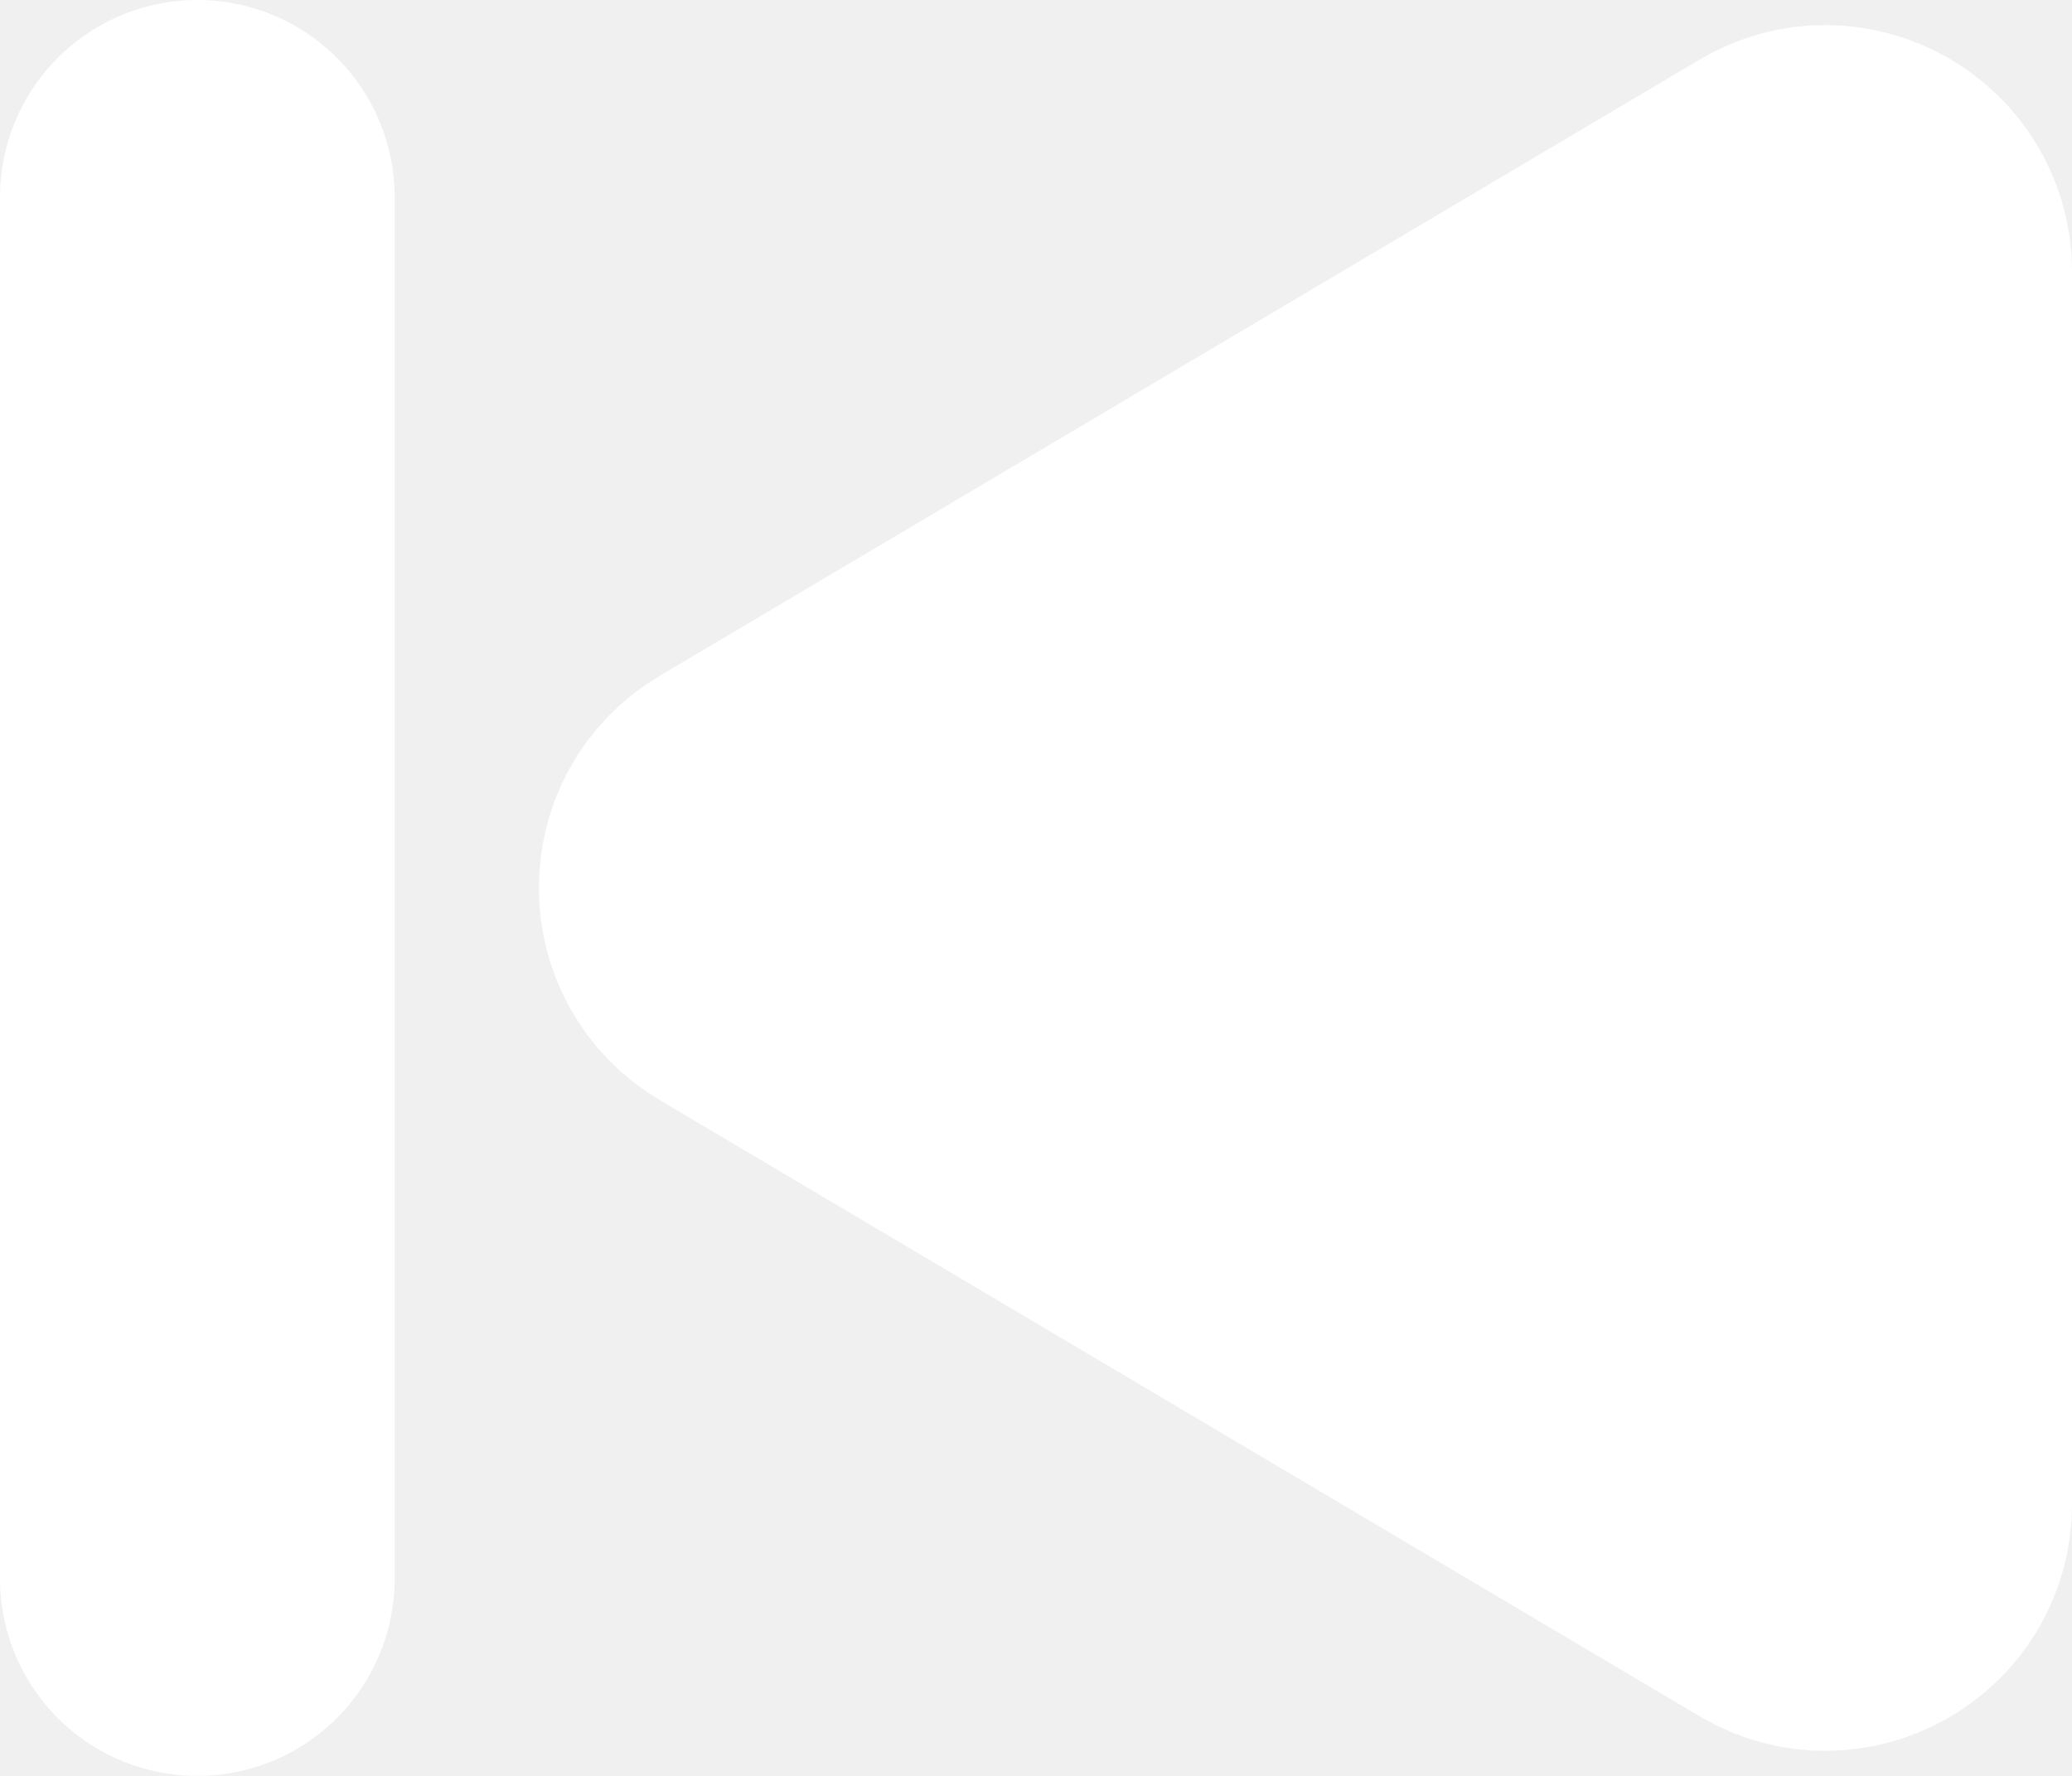
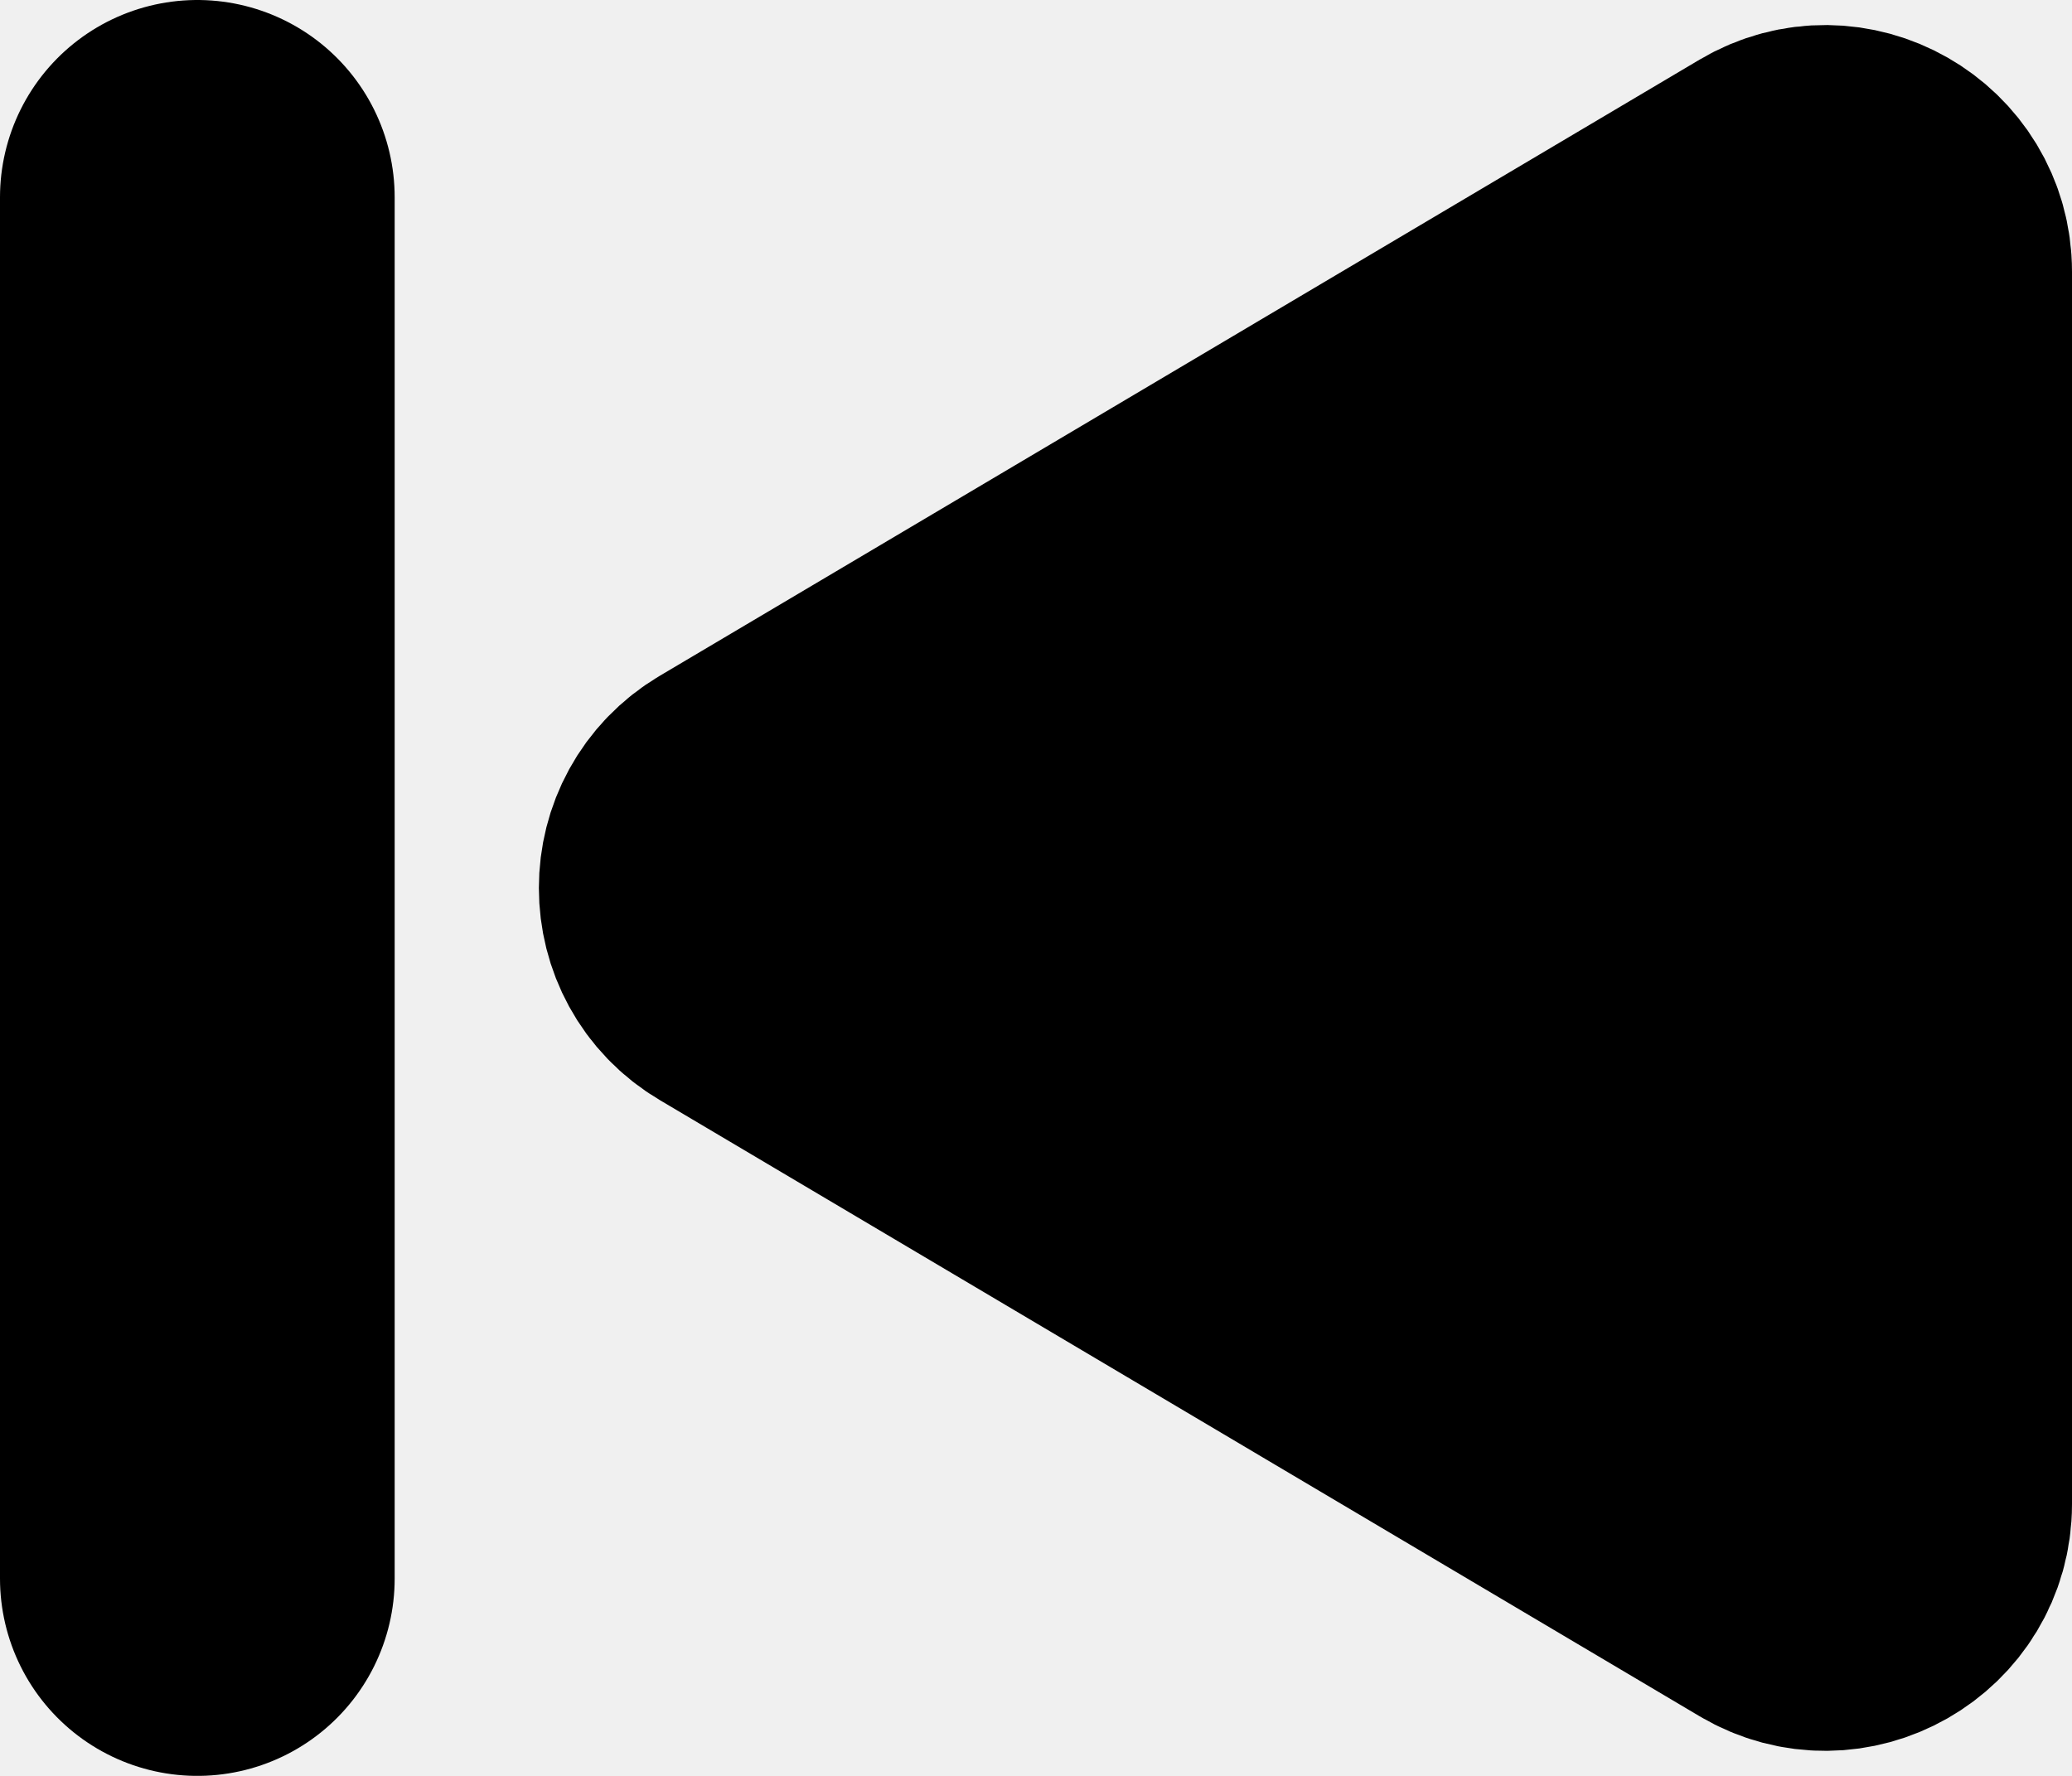
<svg xmlns="http://www.w3.org/2000/svg" width="21" height="18" viewBox="0 0 21 18" fill="none">
-   <path d="M19.5 15.245V2.755C19.5 1.98 18.657 1.5 17.99 1.895L7.452 8.14C6.798 8.527 6.798 9.473 7.452 9.86L17.99 16.105C18.657 16.5 19.5 16.02 19.5 15.245Z" fill="white" stroke="white" stroke-width="3" />
-   <path d="M2 2L2 16" stroke="white" stroke-width="4" stroke-linecap="round" />
+   <path d="M19.5 15.245V2.755C19.5 1.98 18.657 1.5 17.99 1.895L7.452 8.14C6.798 8.527 6.798 9.473 7.452 9.86L17.99 16.105C18.657 16.5 19.5 16.02 19.5 15.245Z" fill="currentColor" stroke="currentColor" stroke-width="3" />
+   <path d="M2 2L2 16" stroke="currentColor" stroke-width="4" stroke-linecap="round" />
</svg>
